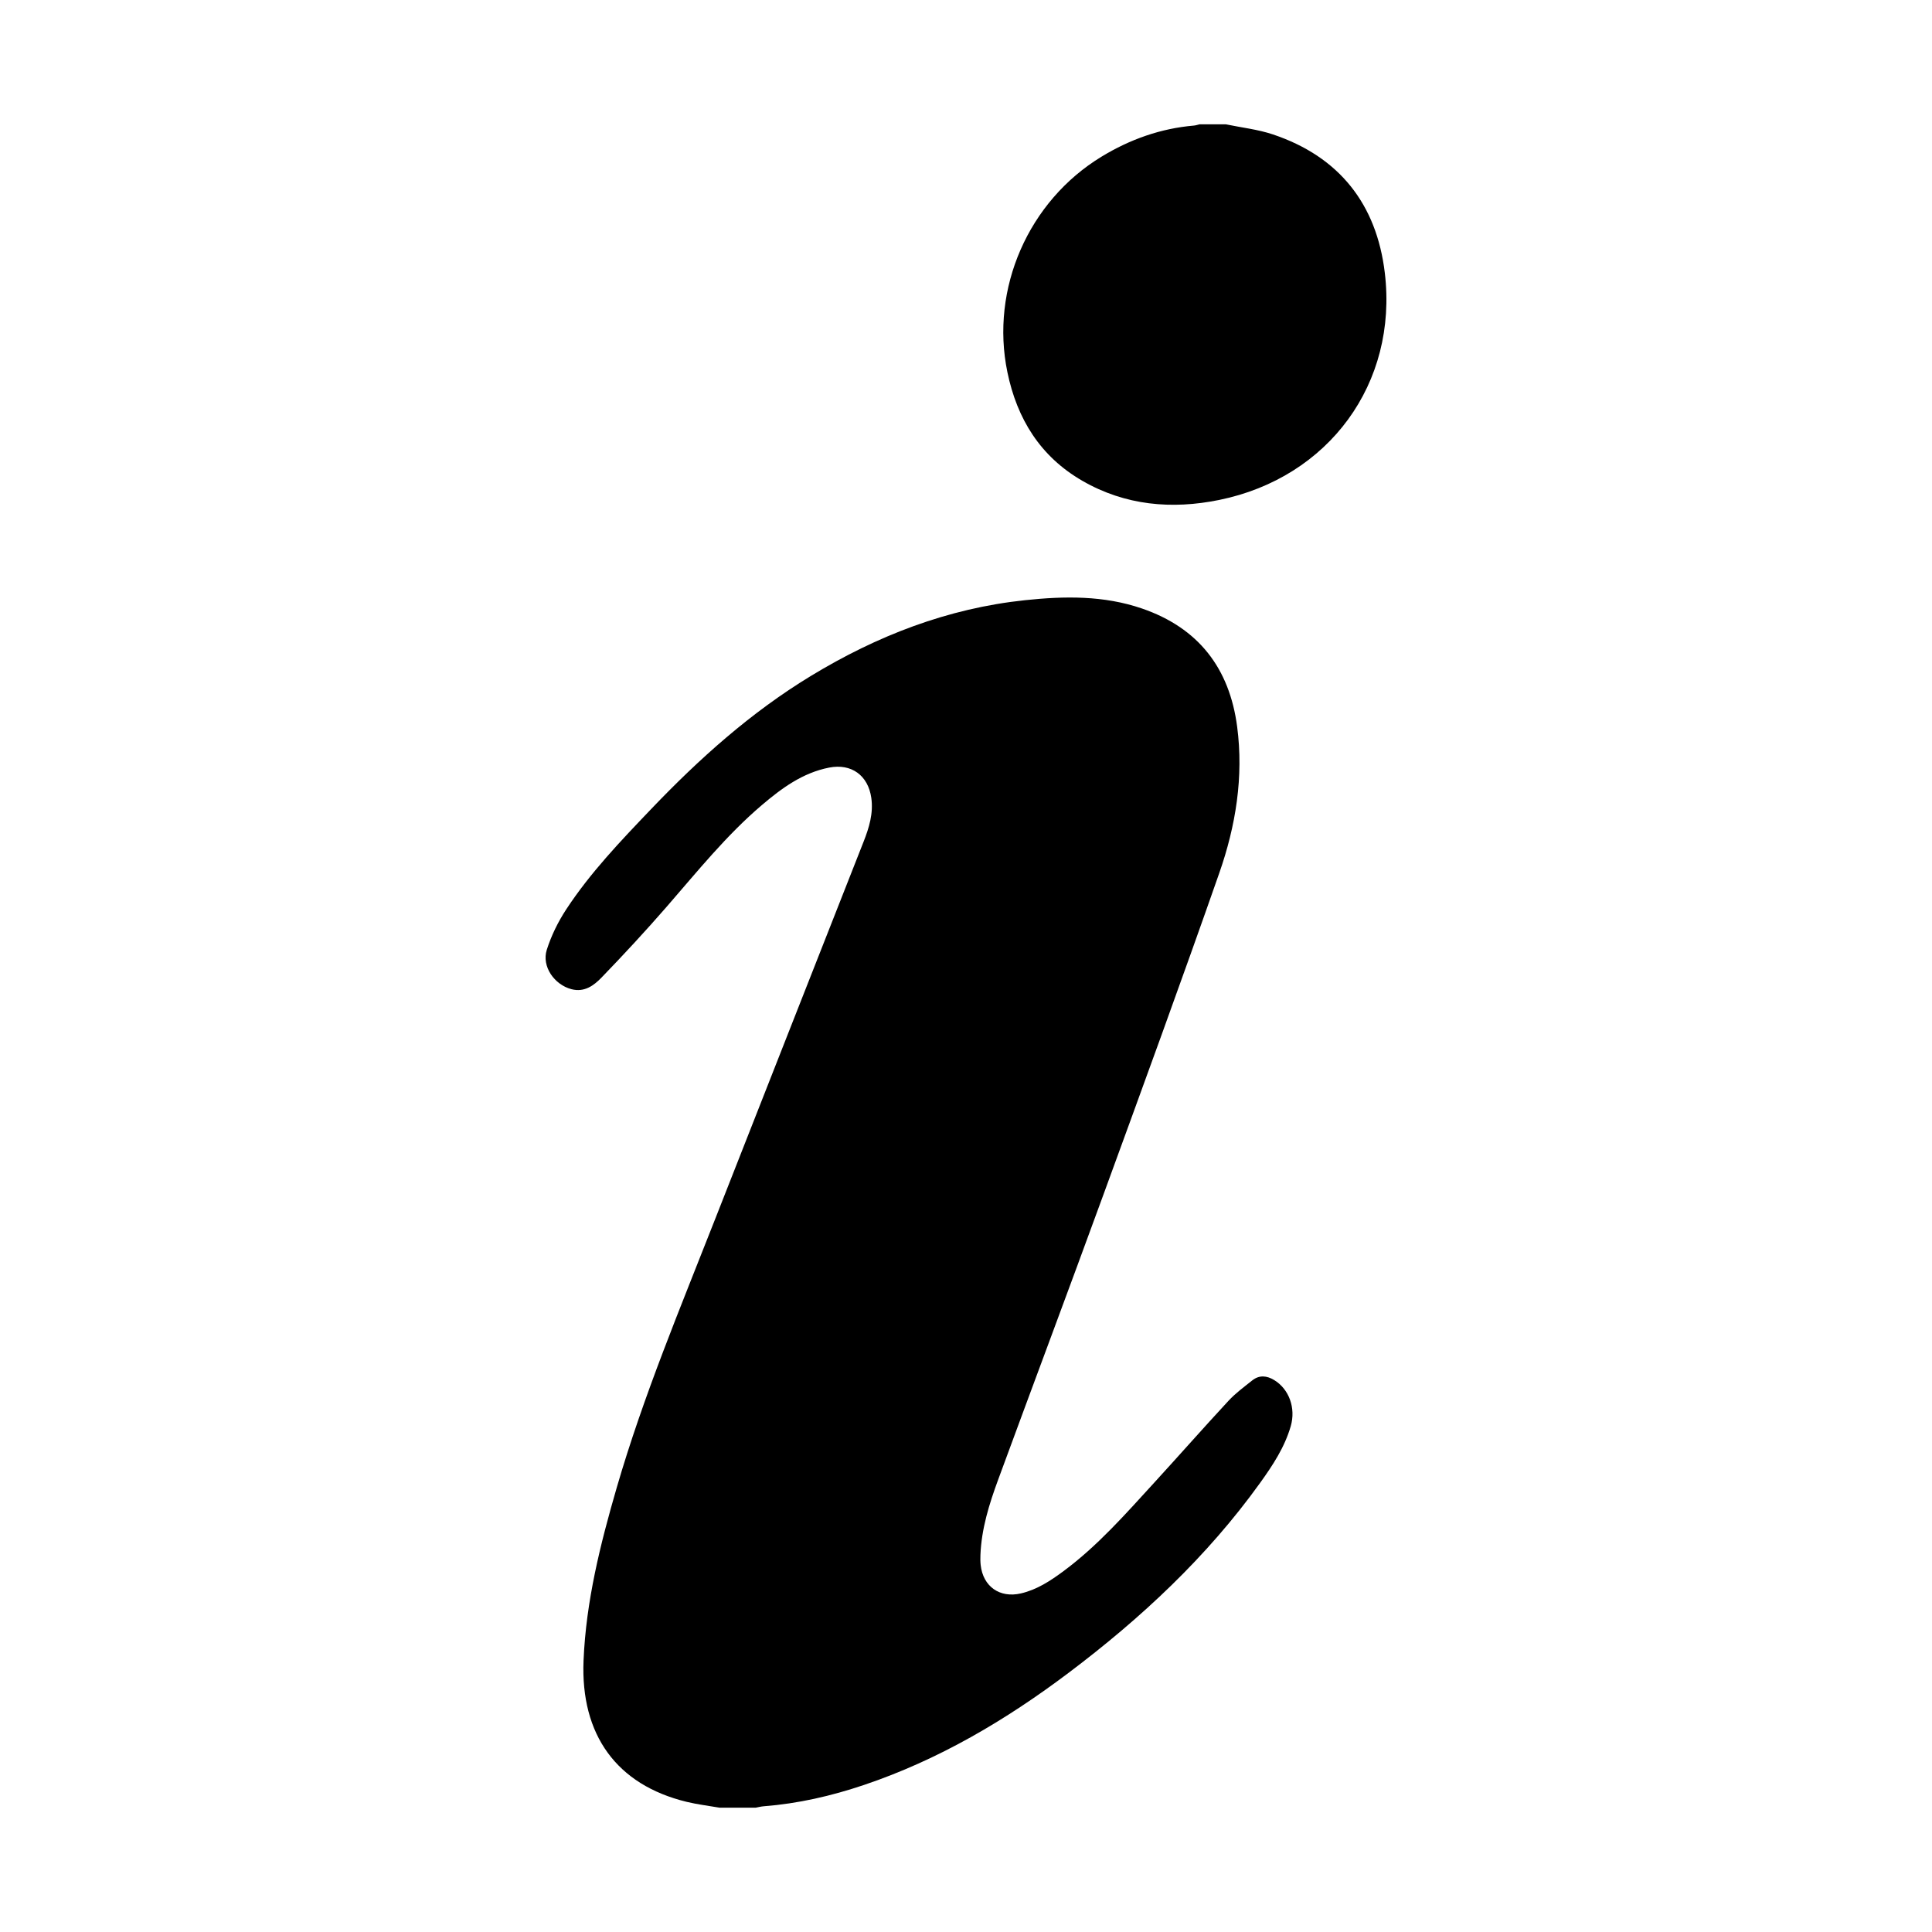
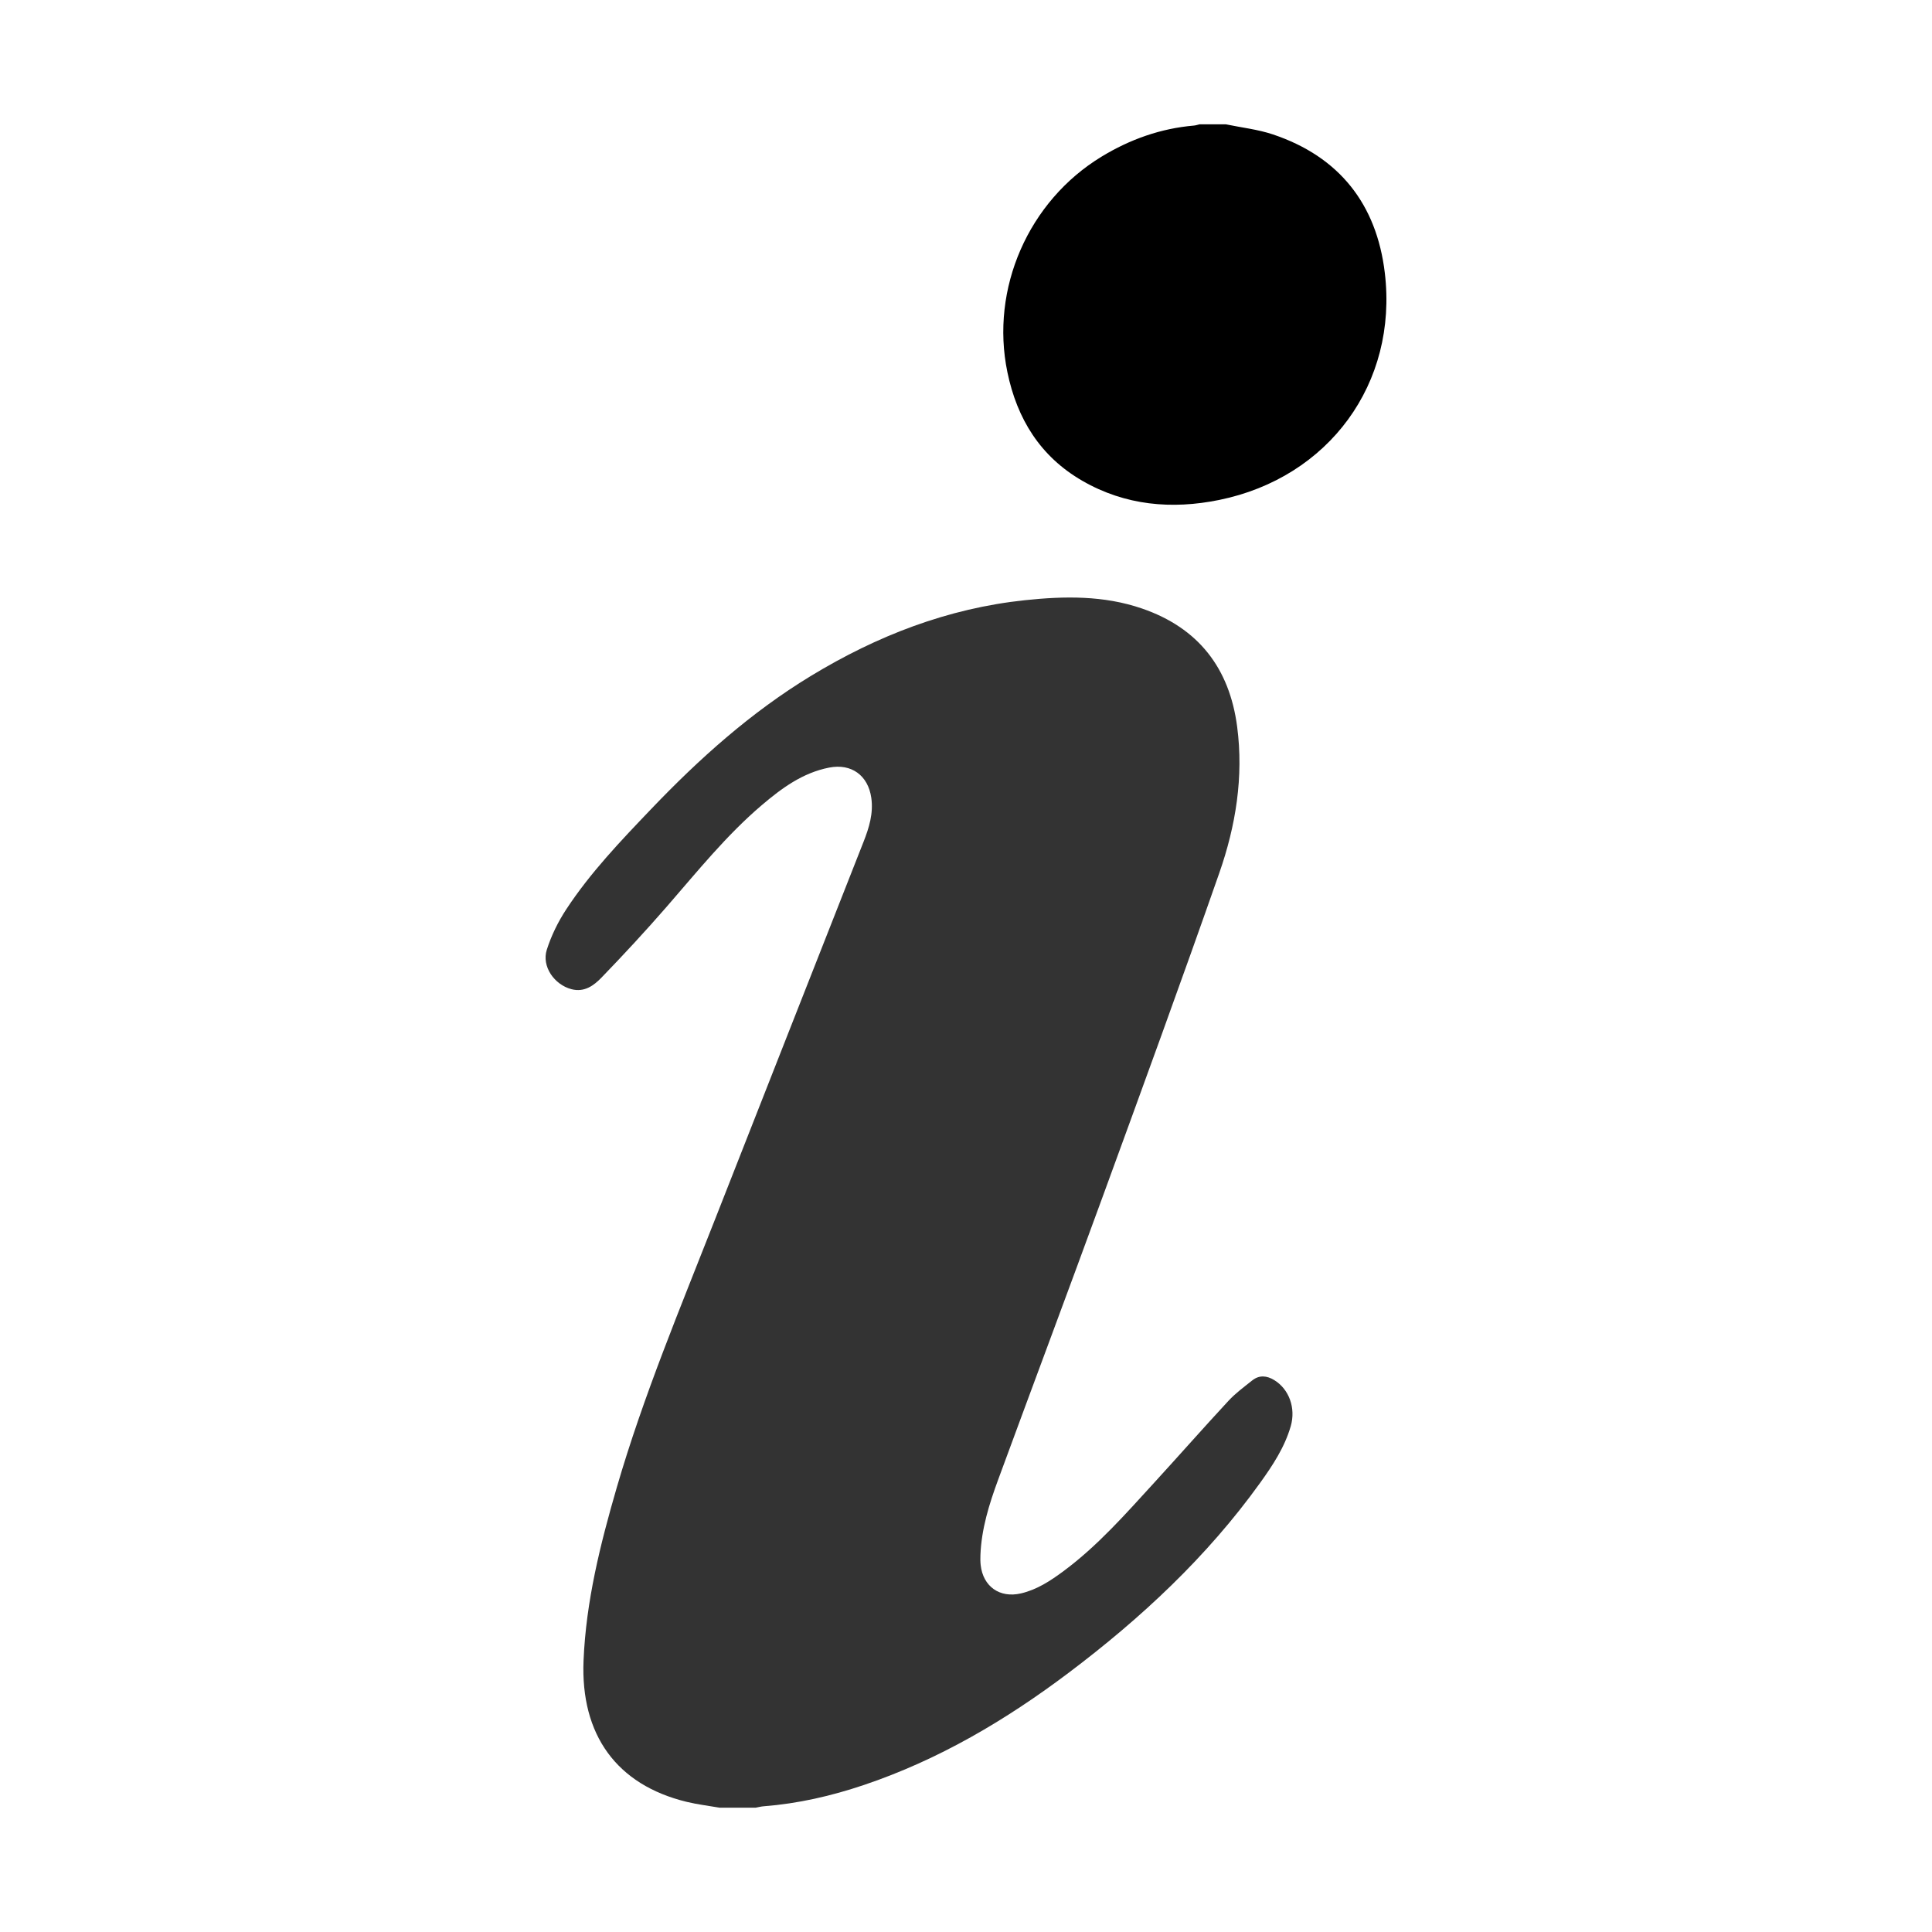
<svg xmlns="http://www.w3.org/2000/svg" t="1494934836808" class="icon" style="" viewBox="0 0 1024 1024" version="1.1" p-id="2507" width="200" height="200">
  <defs>
    <style type="text/css" />
  </defs>
-   <path d="M381.363 958.107c-5.821-1.014-11.72-1.706-17.449-3.098-37.061-9.005-56.266-35.457-54.62-74.927 1.311-31.413 8.872-61.608 17.587-91.613 14.139-48.681 33.749-95.349 52.203-142.44 26.125-66.673 52.459-133.267 78.637-199.92 2.922-7.434 5.263-15.002 4.081-23.26-1.691-11.833-10.513-18.315-22.316-16.012-14.053 2.743-25.166 10.92-35.706 19.892-18.77 15.979-34.159 35.152-50.26 53.669-11.223 12.91-22.858 25.484-34.75 37.782-4.039 4.178-9.034 7.891-15.864 6.116-9.097-2.366-15.918-12.066-13.092-20.922 2.384-7.476 5.978-14.807 10.292-21.38 12.796-19.501 28.902-36.304 44.954-53.113 25.56-26.764 52.946-51.31 84.725-70.618 35.036-21.286 72.468-35.815 113.462-40.148 20.895-2.208 41.731-2.568 62.015 4.402 29.963 10.295 46.385 31.625 50.454 62.639 3.49 26.601-0.738 52.6-9.466 77.551-20.006 57.186-40.827 114.09-61.603 171.005-18.343 50.242-37.132 100.318-55.593 150.517-4.759 12.938-8.881 26.094-9.41 40.053-0.065 1.735-0.058 3.491 0.132 5.213 1.261 11.417 10.116 17.646 21.329 15.046 8.549-1.981 15.692-6.707 22.583-11.814 18.091-13.409 32.859-30.258 47.951-46.748 13.234-14.457 26.184-29.176 39.507-43.55 3.716-4.008 8.223-7.312 12.522-10.745 3.764-3.005 7.763-2.618 11.737-0.184 7.809 4.783 11.498 14.77 8.715 24.416-3.23 11.191-9.592 20.801-16.273 30.097-28.148 39.165-63.037 71.645-101.348 100.53-33.291 25.1-68.909 46.169-108.677 59.558-17.246 5.808-34.86 9.855-53.043 11.265-1.428 0.111-2.831 0.489-4.247 0.742C394.141 958.107 387.752 958.107 381.363 958.107z" p-id="2508" />
+   <path fill="#333333" d="M381.363 958.107c-5.821-1.014-11.72-1.706-17.449-3.098-37.061-9.005-56.266-35.457-54.62-74.927 1.311-31.413 8.872-61.608 17.587-91.613 14.139-48.681 33.749-95.349 52.203-142.44 26.125-66.673 52.459-133.267 78.637-199.92 2.922-7.434 5.263-15.002 4.081-23.26-1.691-11.833-10.513-18.315-22.316-16.012-14.053 2.743-25.166 10.92-35.706 19.892-18.77 15.979-34.159 35.152-50.26 53.669-11.223 12.91-22.858 25.484-34.75 37.782-4.039 4.178-9.034 7.891-15.864 6.116-9.097-2.366-15.918-12.066-13.092-20.922 2.384-7.476 5.978-14.807 10.292-21.38 12.796-19.501 28.902-36.304 44.954-53.113 25.56-26.764 52.946-51.31 84.725-70.618 35.036-21.286 72.468-35.815 113.462-40.148 20.895-2.208 41.731-2.568 62.015 4.402 29.963 10.295 46.385 31.625 50.454 62.639 3.49 26.601-0.738 52.6-9.466 77.551-20.006 57.186-40.827 114.09-61.603 171.005-18.343 50.242-37.132 100.318-55.593 150.517-4.759 12.938-8.881 26.094-9.41 40.053-0.065 1.735-0.058 3.491 0.132 5.213 1.261 11.417 10.116 17.646 21.329 15.046 8.549-1.981 15.692-6.707 22.583-11.814 18.091-13.409 32.859-30.258 47.951-46.748 13.234-14.457 26.184-29.176 39.507-43.55 3.716-4.008 8.223-7.312 12.522-10.745 3.764-3.005 7.763-2.618 11.737-0.184 7.809 4.783 11.498 14.77 8.715 24.416-3.23 11.191-9.592 20.801-16.273 30.097-28.148 39.165-63.037 71.645-101.348 100.53-33.291 25.1-68.909 46.169-108.677 59.558-17.246 5.808-34.86 9.855-53.043 11.265-1.428 0.111-2.831 0.489-4.247 0.742C394.141 958.107 387.752 958.107 381.363 958.107z" p-id="2508" />
  <path d="M649.724 65.893c8.346 1.743 16.967 2.676 24.996 5.369 35.194 11.806 54.915 37.017 59.258 73.354 6.998 58.549-29.637 108.532-87.822 120.375-25.108 5.112-49.769 2.96-72.501-10.163-22.279-12.861-34.595-32.792-39.719-57.585-9.16-44.316 11.179-90.674 49.905-114.212 15.132-9.198 31.324-14.956 48.993-16.48 0.996-0.086 1.967-0.433 2.948-0.659C640.429 65.893 645.076 65.893 649.724 65.893z" p-id="2509" />
</svg>
